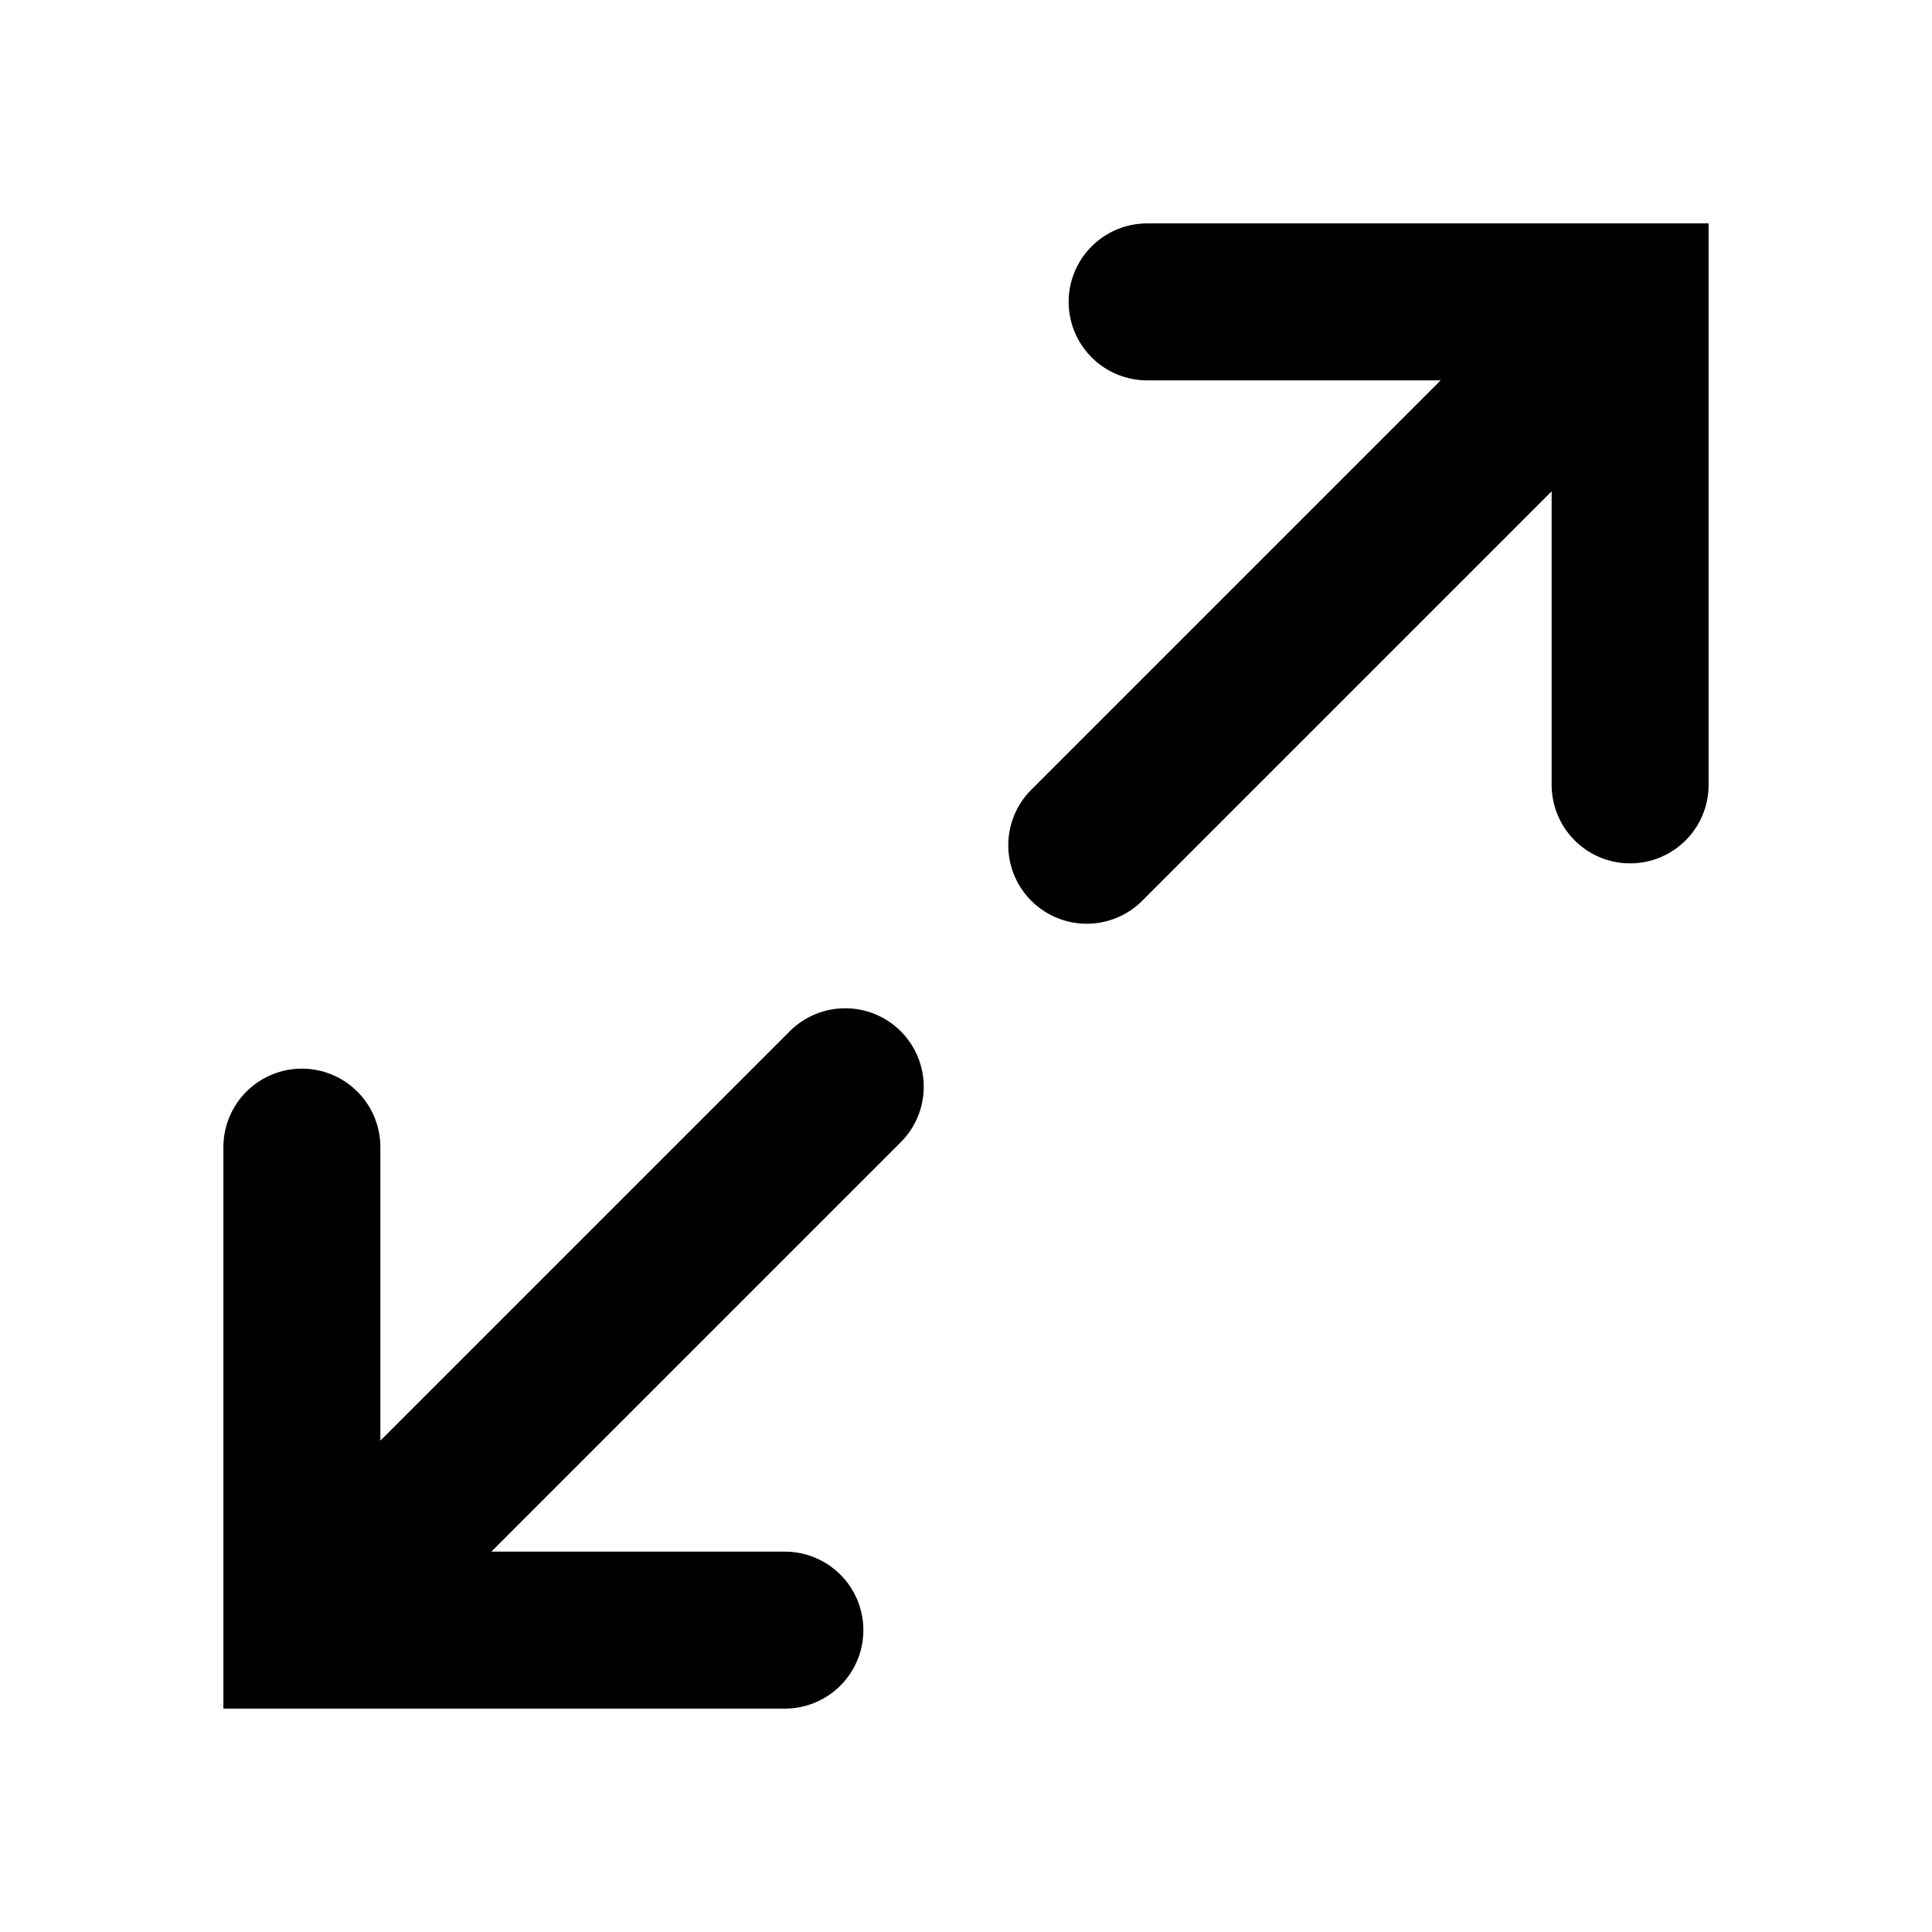
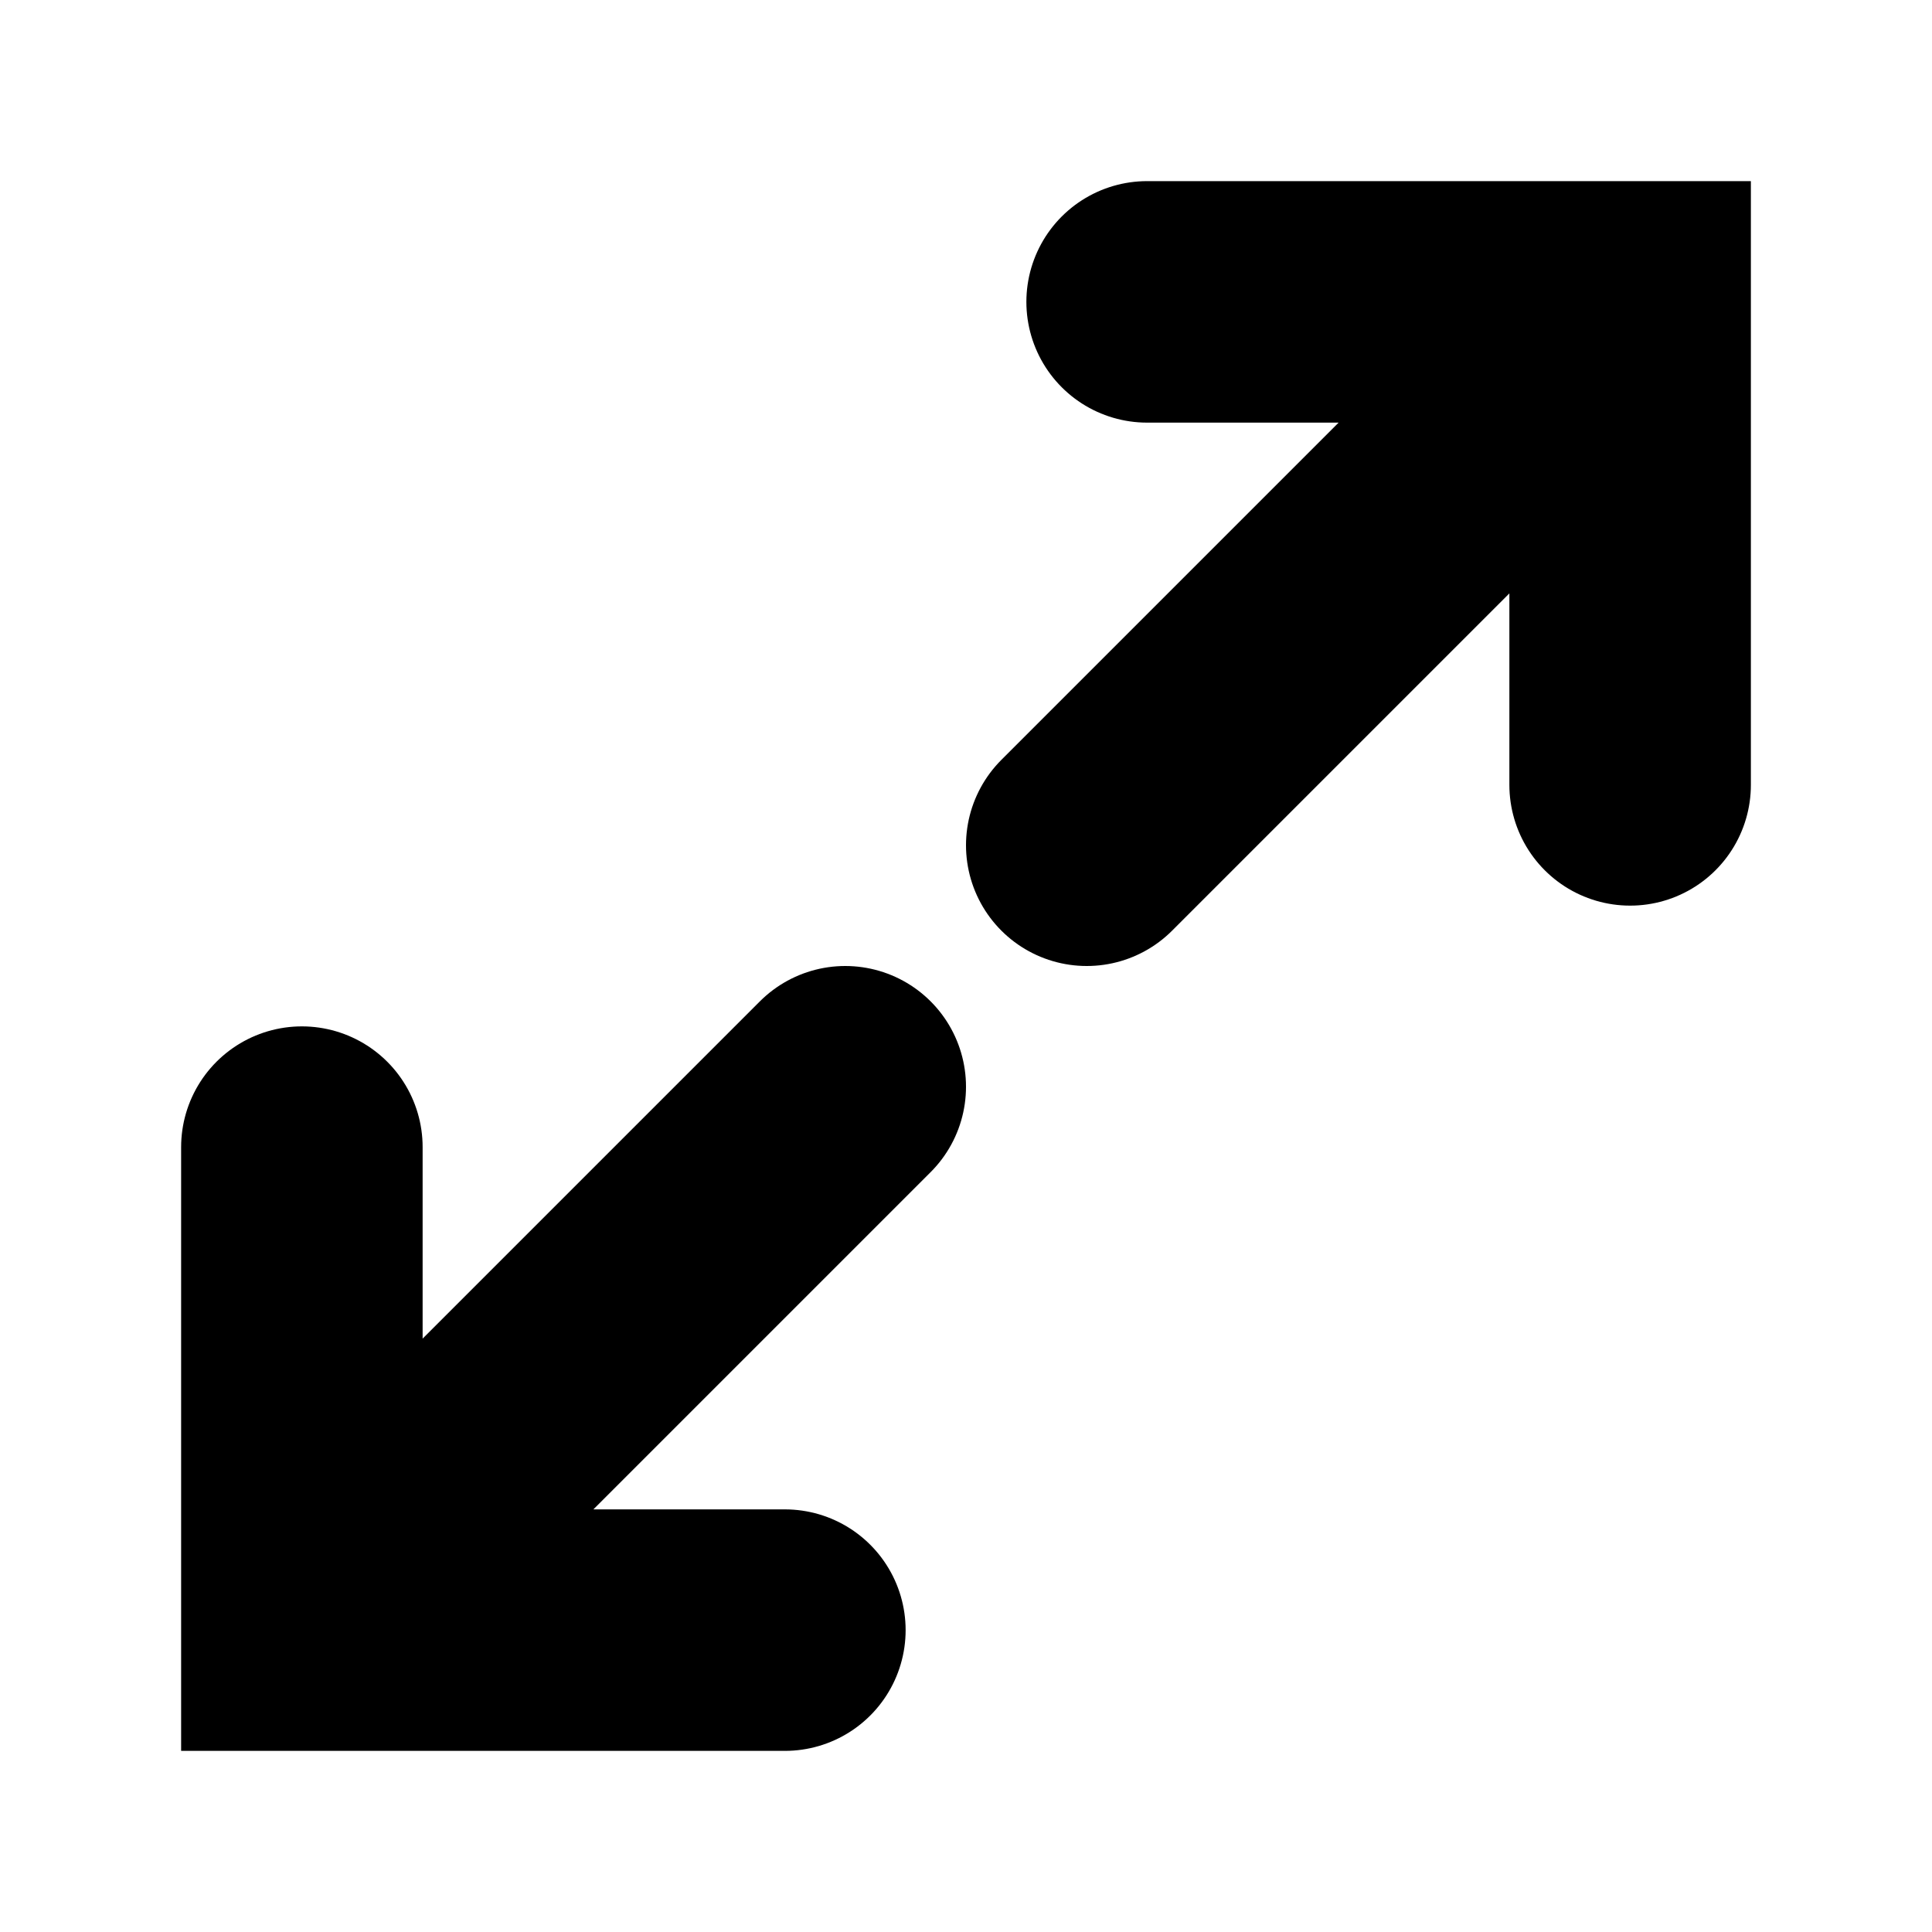
- <svg xmlns="http://www.w3.org/2000/svg" width="16" height="16" viewBox="0 0 16 16" fill="none" stroke="currentColor" stroke-width="1.3" stroke-linecap="round">
+ <svg xmlns="http://www.w3.org/2000/svg" width="16" height="16" viewBox="0 0 16 16" fill="none" stroke="currentColor" stroke-width="2" stroke-linecap="round">
  <path d="M9.5 2.5h4v4M6.5 13.5h-4v-4M13.5 2.5 9 7M2.5 13.5 7 9" />
</svg>
